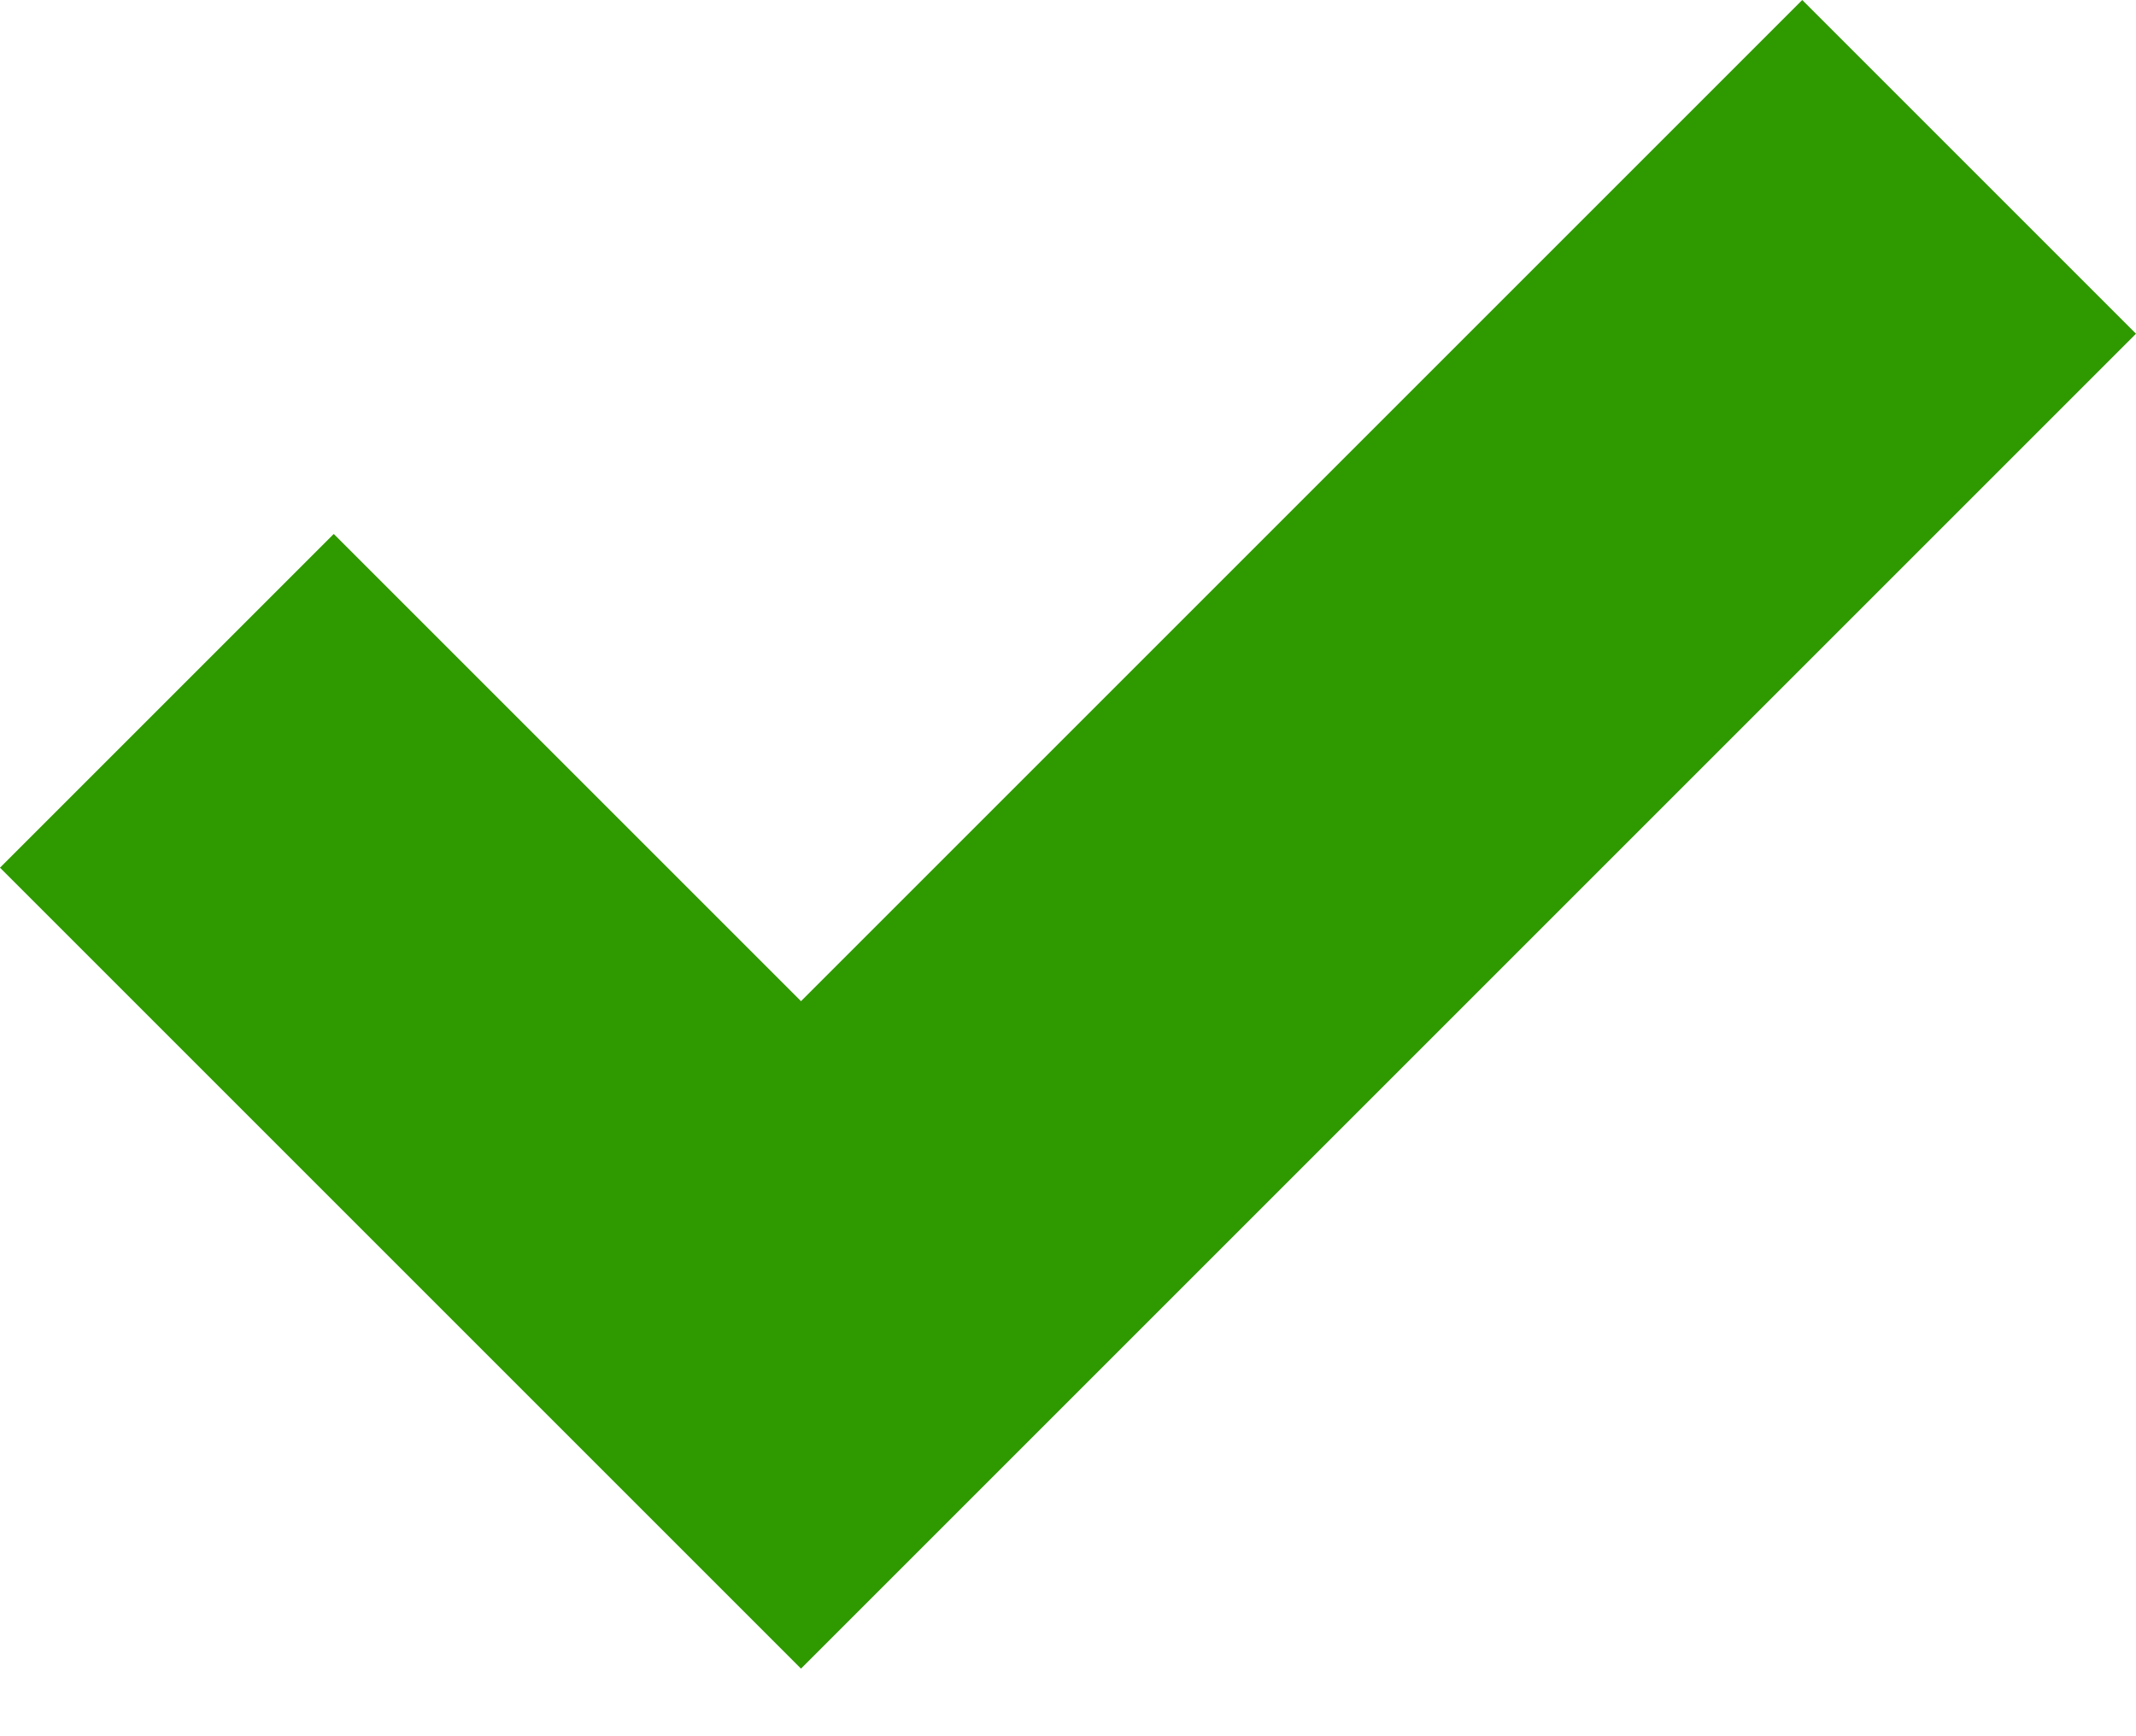
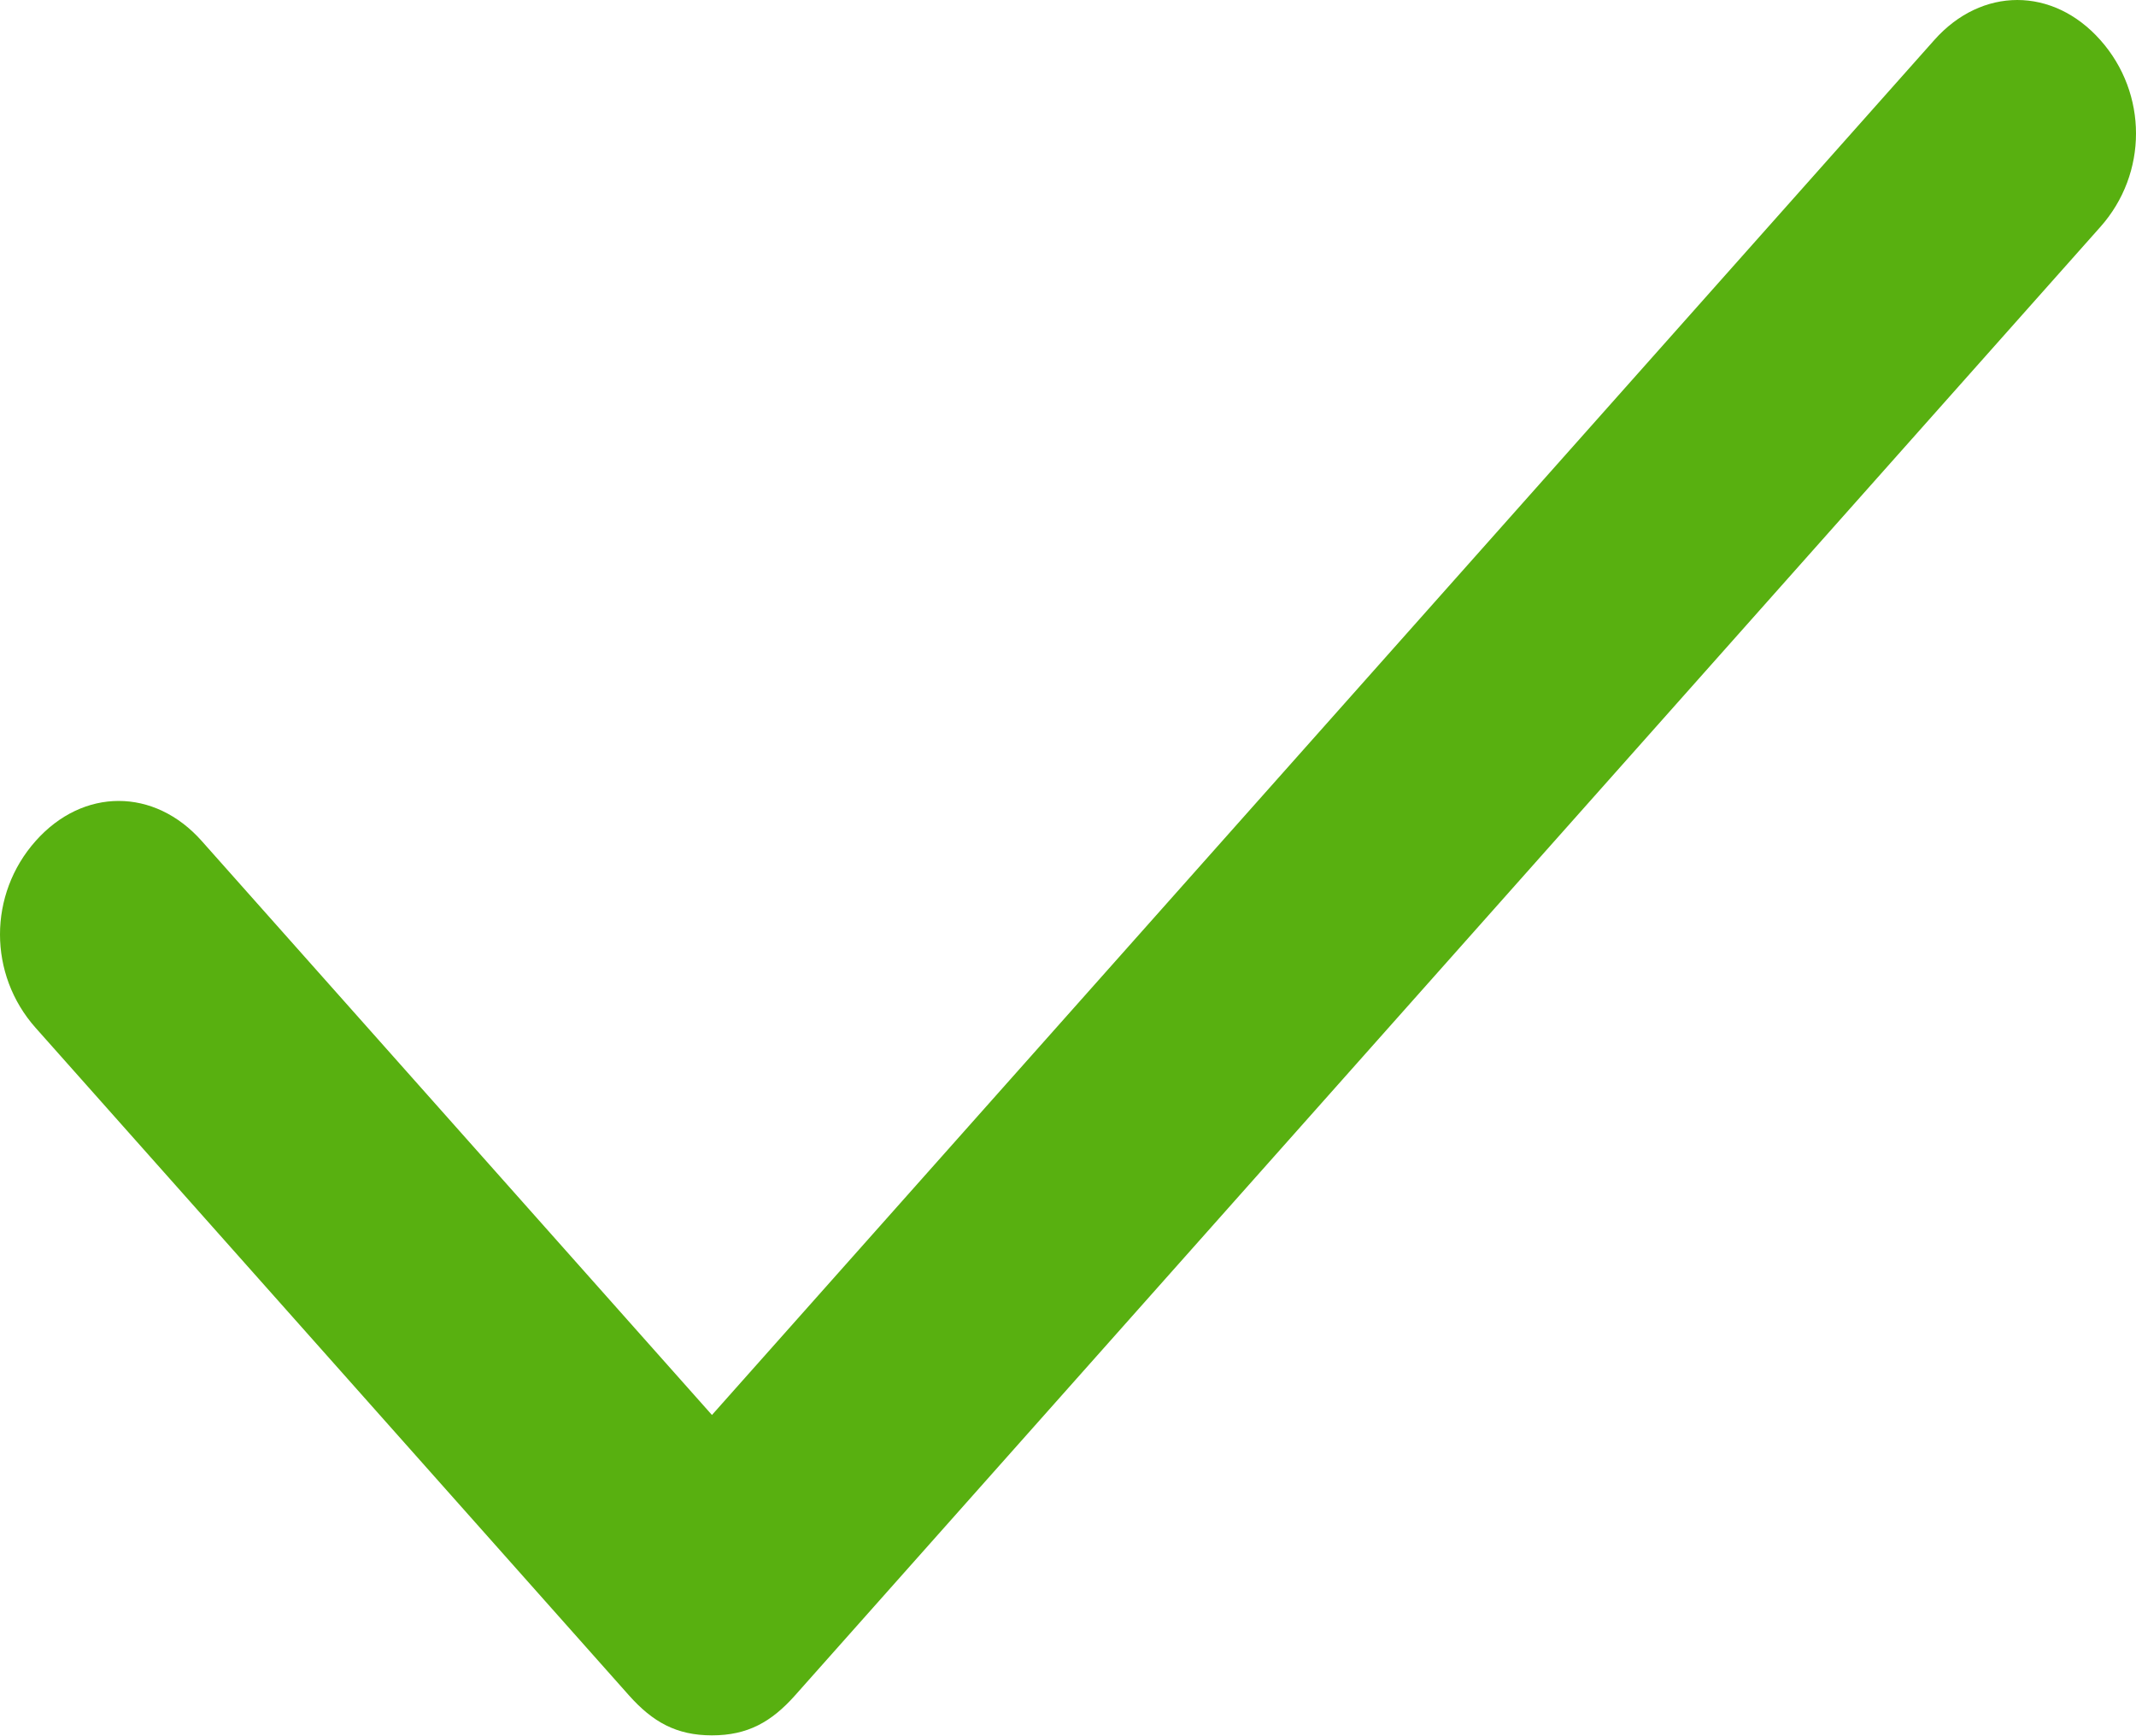
<svg xmlns="http://www.w3.org/2000/svg" width="16px" height="13px" viewBox="0 0 16 13" version="1.1">
  <defs />
  <g id="Page-1" stroke="none" stroke-width="1" fill="none" fill-rule="evenodd">
-     <g id="checkmark" fill-rule="nonzero" fill="#2F9900">
-       <polygon id="Shape" points="13.5 0 6 7.5 2.5 4 0 6.5 6 12.5 16 2.5" />
+     <g id="svg-check" fill-rule="nonzero" fill="#58B010">
+       <path d="M15.733,0.3 C15.378,-0.1 14.844,-0.1 14.489,0.3 L5.333,10.6 L1.511,6.3 C1.156,5.9 0.622,5.9 0.267,6.3 C-0.089,6.7 -0.089,7.3 0.267,7.7 L4.711,12.7 C4.889,12.9 5.067,13 5.333,13 C5.6,13 5.778,12.9 5.956,12.7 L15.733,1.7 C16.089,1.3 16.089,0.7 15.733,0.3 L15.733,0.3 Z" id="Shape" />
    </g>
  </g>
</svg>
